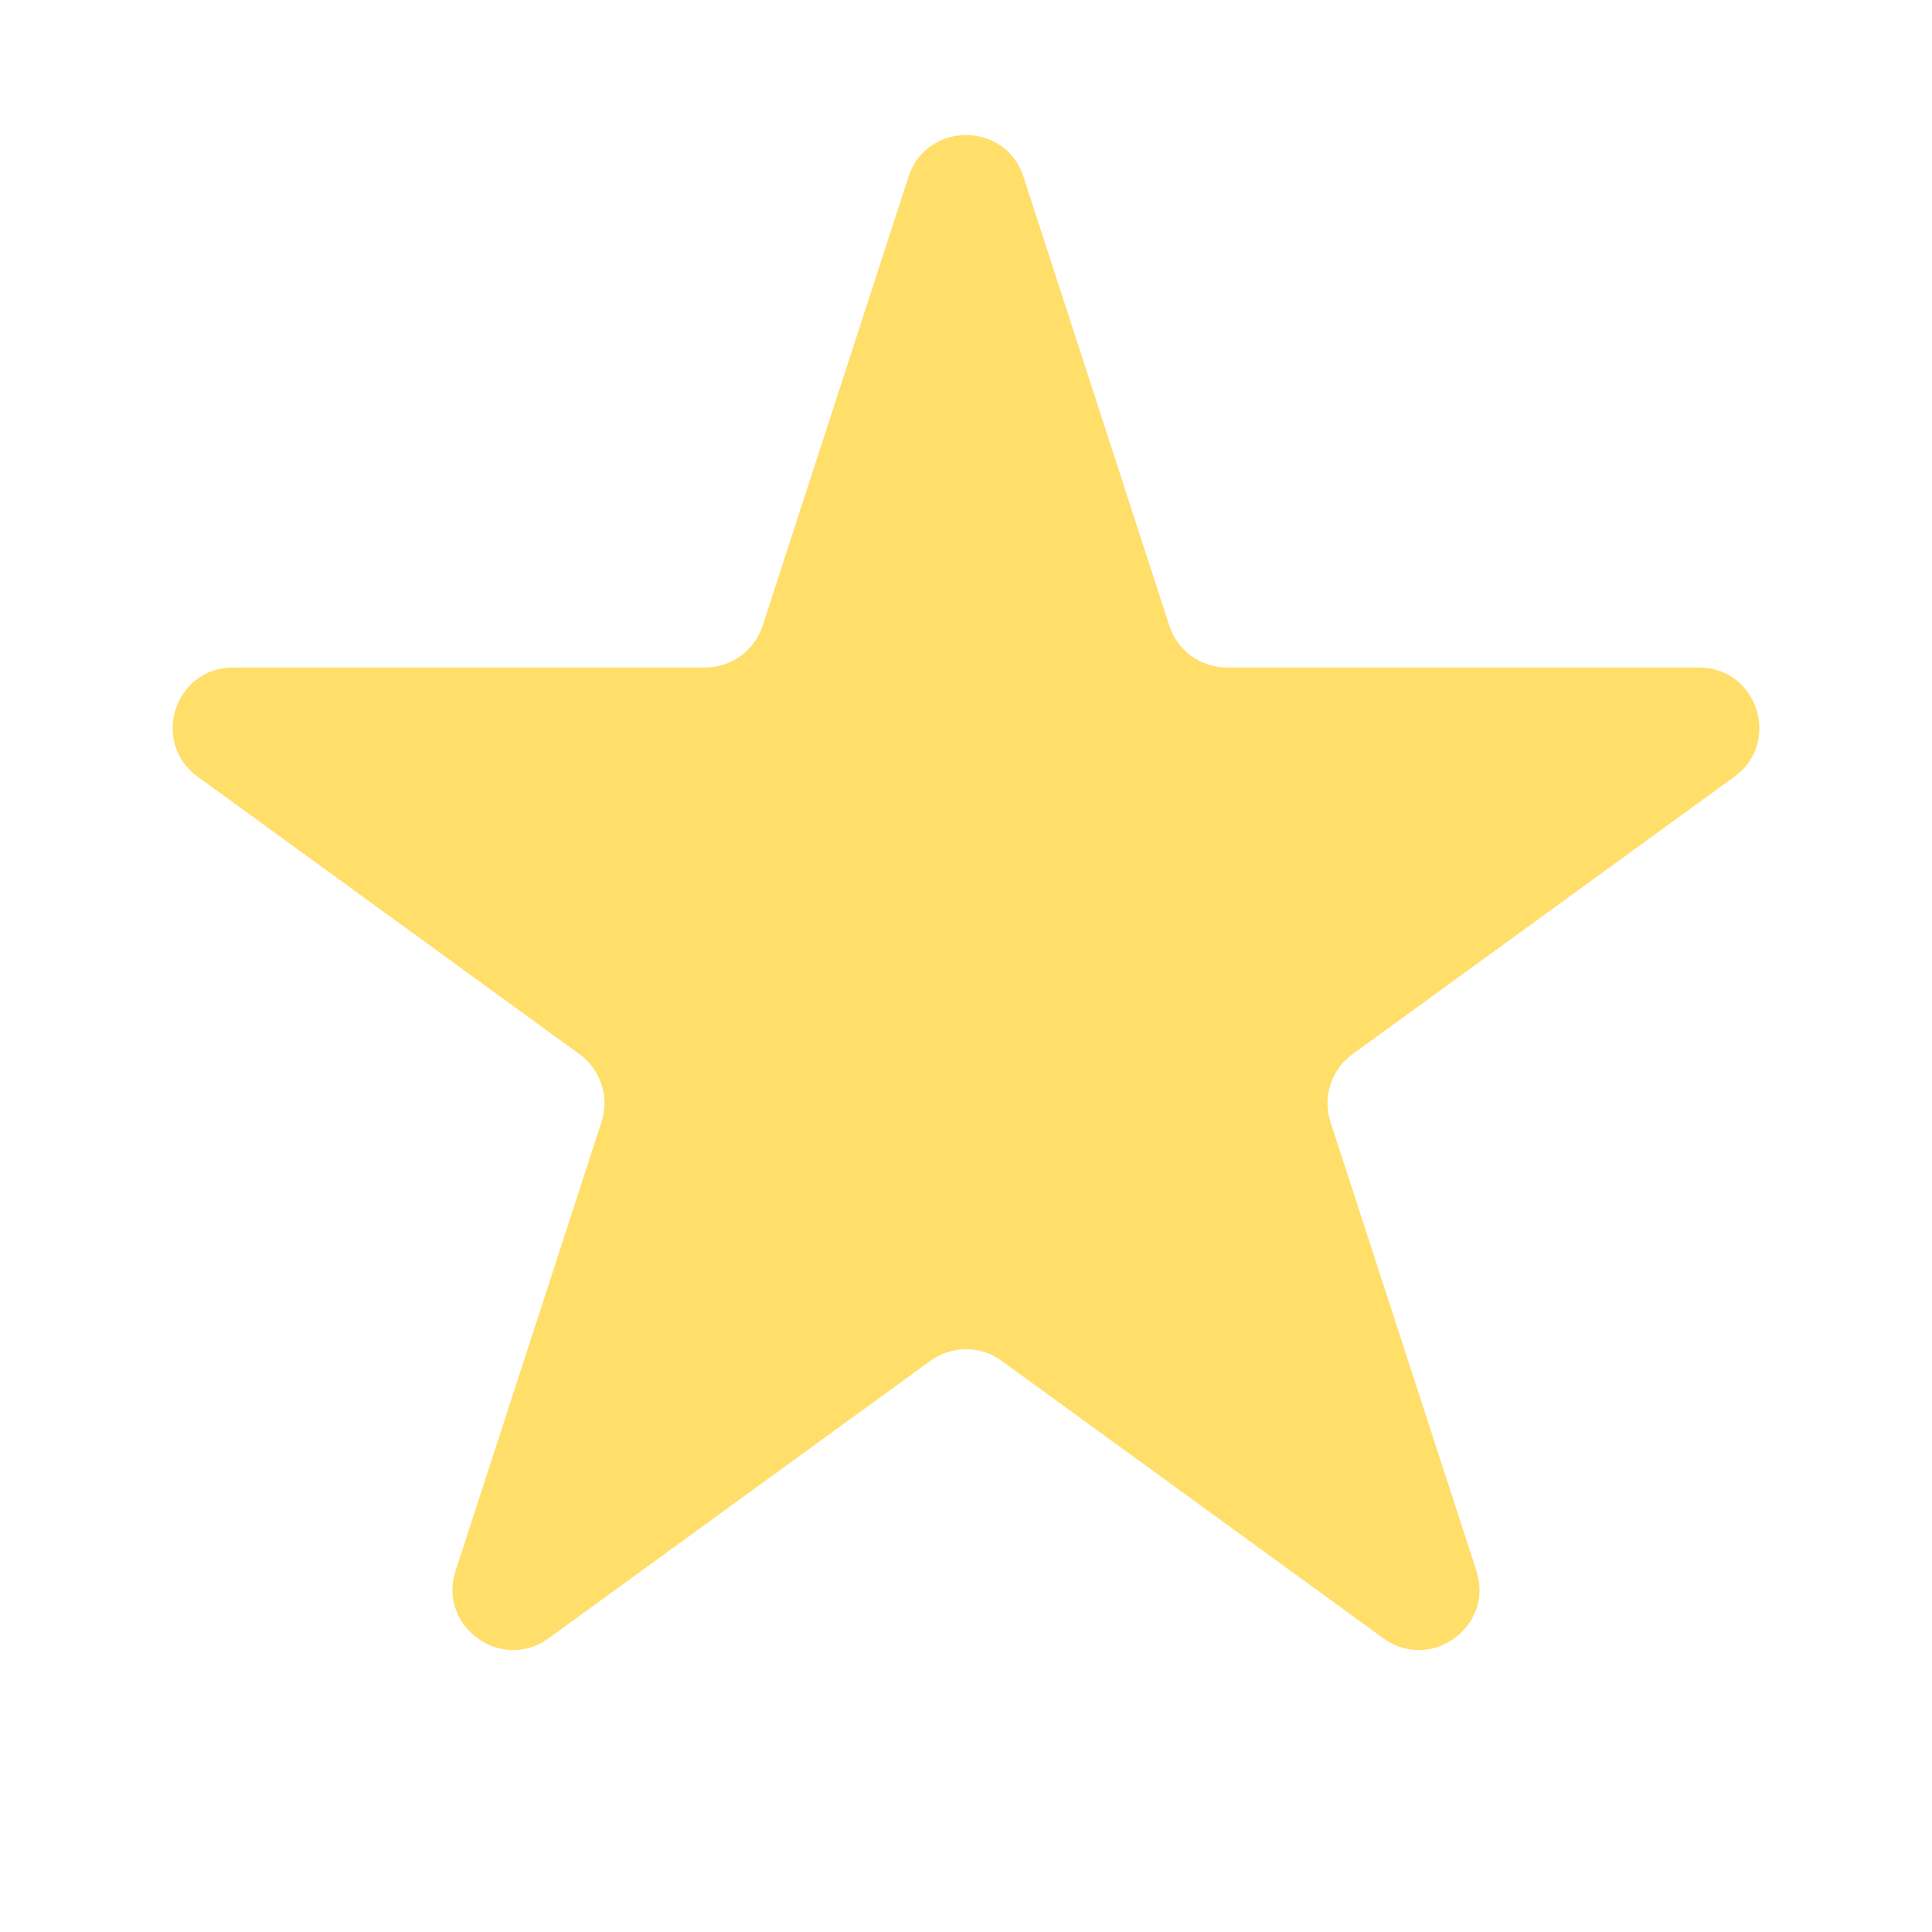
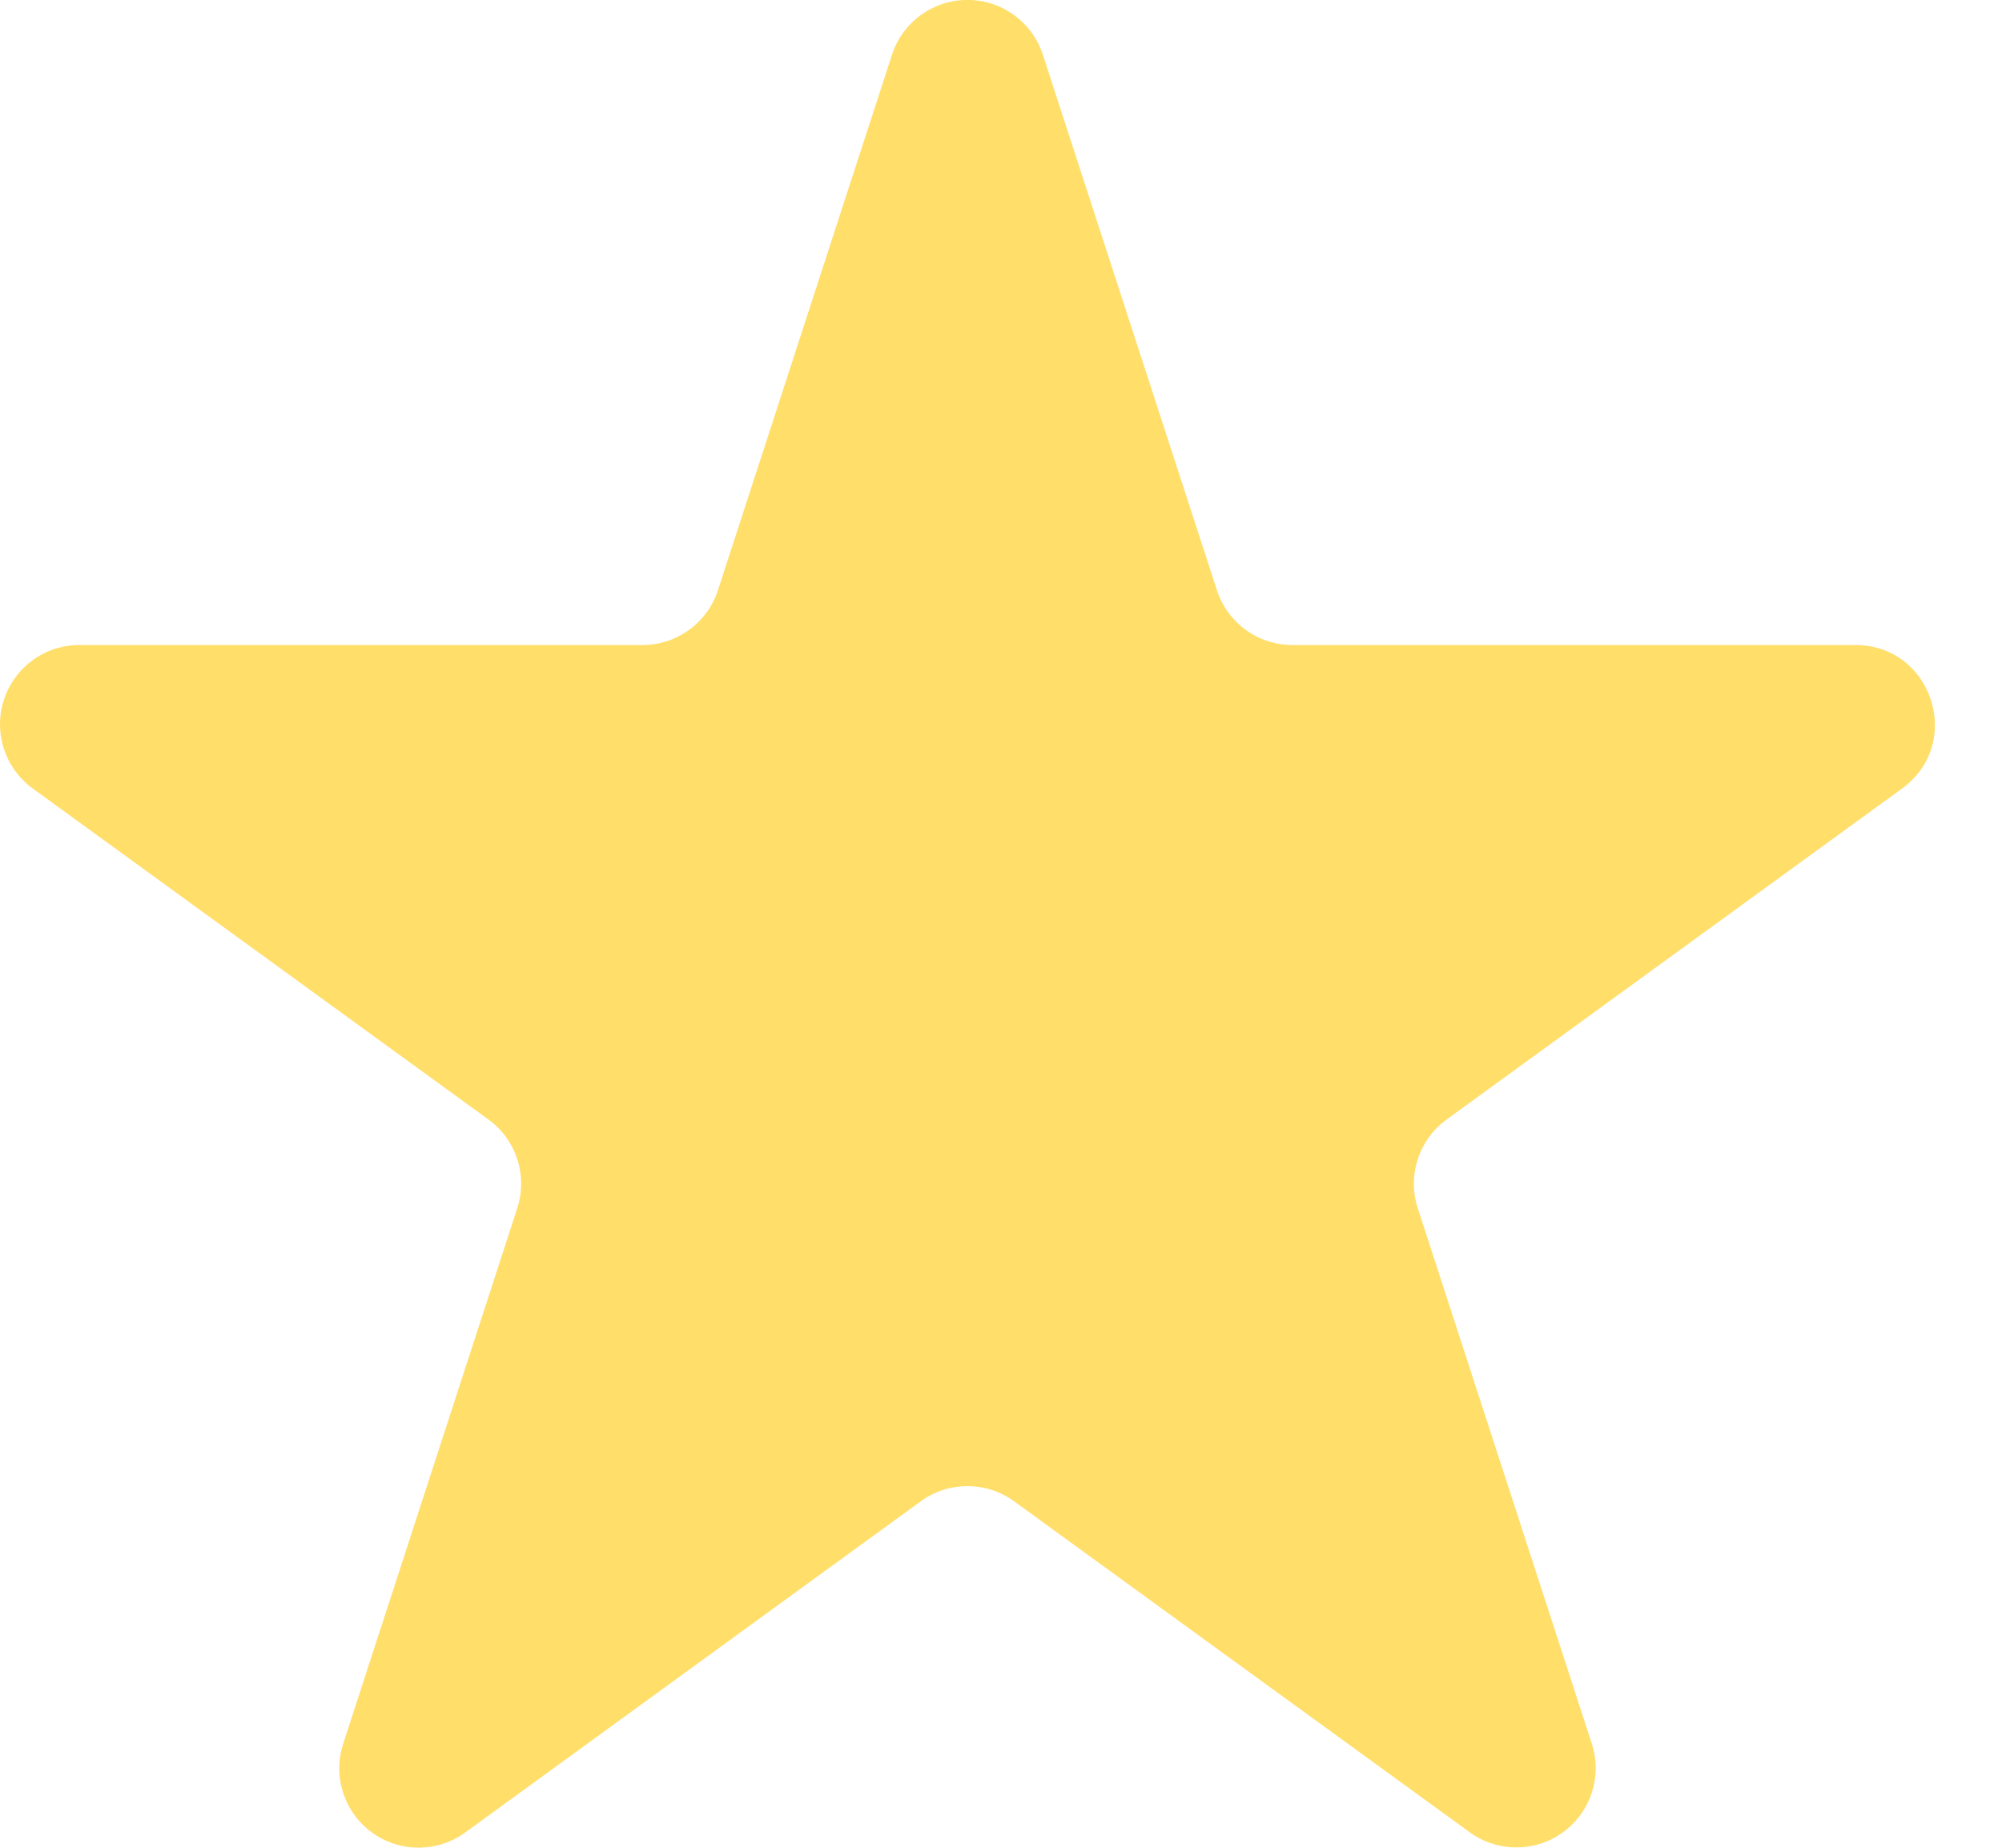
- <svg xmlns="http://www.w3.org/2000/svg" width="16" height="16" viewBox="0 0 16 16" fill="none">
-   <path d="M7.524 1.464C7.674 1.003 8.326 1.003 8.476 1.464L9.684 5.182C9.751 5.388 9.943 5.528 10.159 5.528H14.07C14.554 5.528 14.755 6.148 14.364 6.432L11.2 8.731C11.025 8.858 10.951 9.084 11.018 9.29L12.227 13.009C12.376 13.469 11.849 13.852 11.457 13.568L8.294 11.269C8.119 11.142 7.881 11.142 7.706 11.269L4.543 13.568C4.151 13.852 3.624 13.469 3.773 13.009L4.982 9.29C5.049 9.084 4.975 8.858 4.8 8.731L1.637 6.432C1.245 6.148 1.446 5.528 1.93 5.528H5.841C6.057 5.528 6.249 5.388 6.316 5.182L7.524 1.464Z" fill="#FFDE6A" />
+ <svg xmlns="http://www.w3.org/2000/svg" width="13" height="12" fill="none" viewBox="0 0 13 12">
+   <path fill="#FFDE6A" d="M5.792.356a.515.515 0 0 1 .98 0l1.13 3.477a.515.515 0 0 0 .49.356h3.656c.499 0 .707.639.303.932l-2.958 2.15a.515.515 0 0 0-.187.575l1.13 3.477a.515.515 0 0 1-.793.576L6.585 9.75a.515.515 0 0 0-.606 0L3.022 11.9a.515.515 0 0 1-.793-.577l1.13-3.477a.515.515 0 0 0-.188-.576L.213 5.121a.515.515 0 0 1 .303-.932h3.656a.515.515 0 0 0 .49-.356L5.792.356z" />
</svg>
